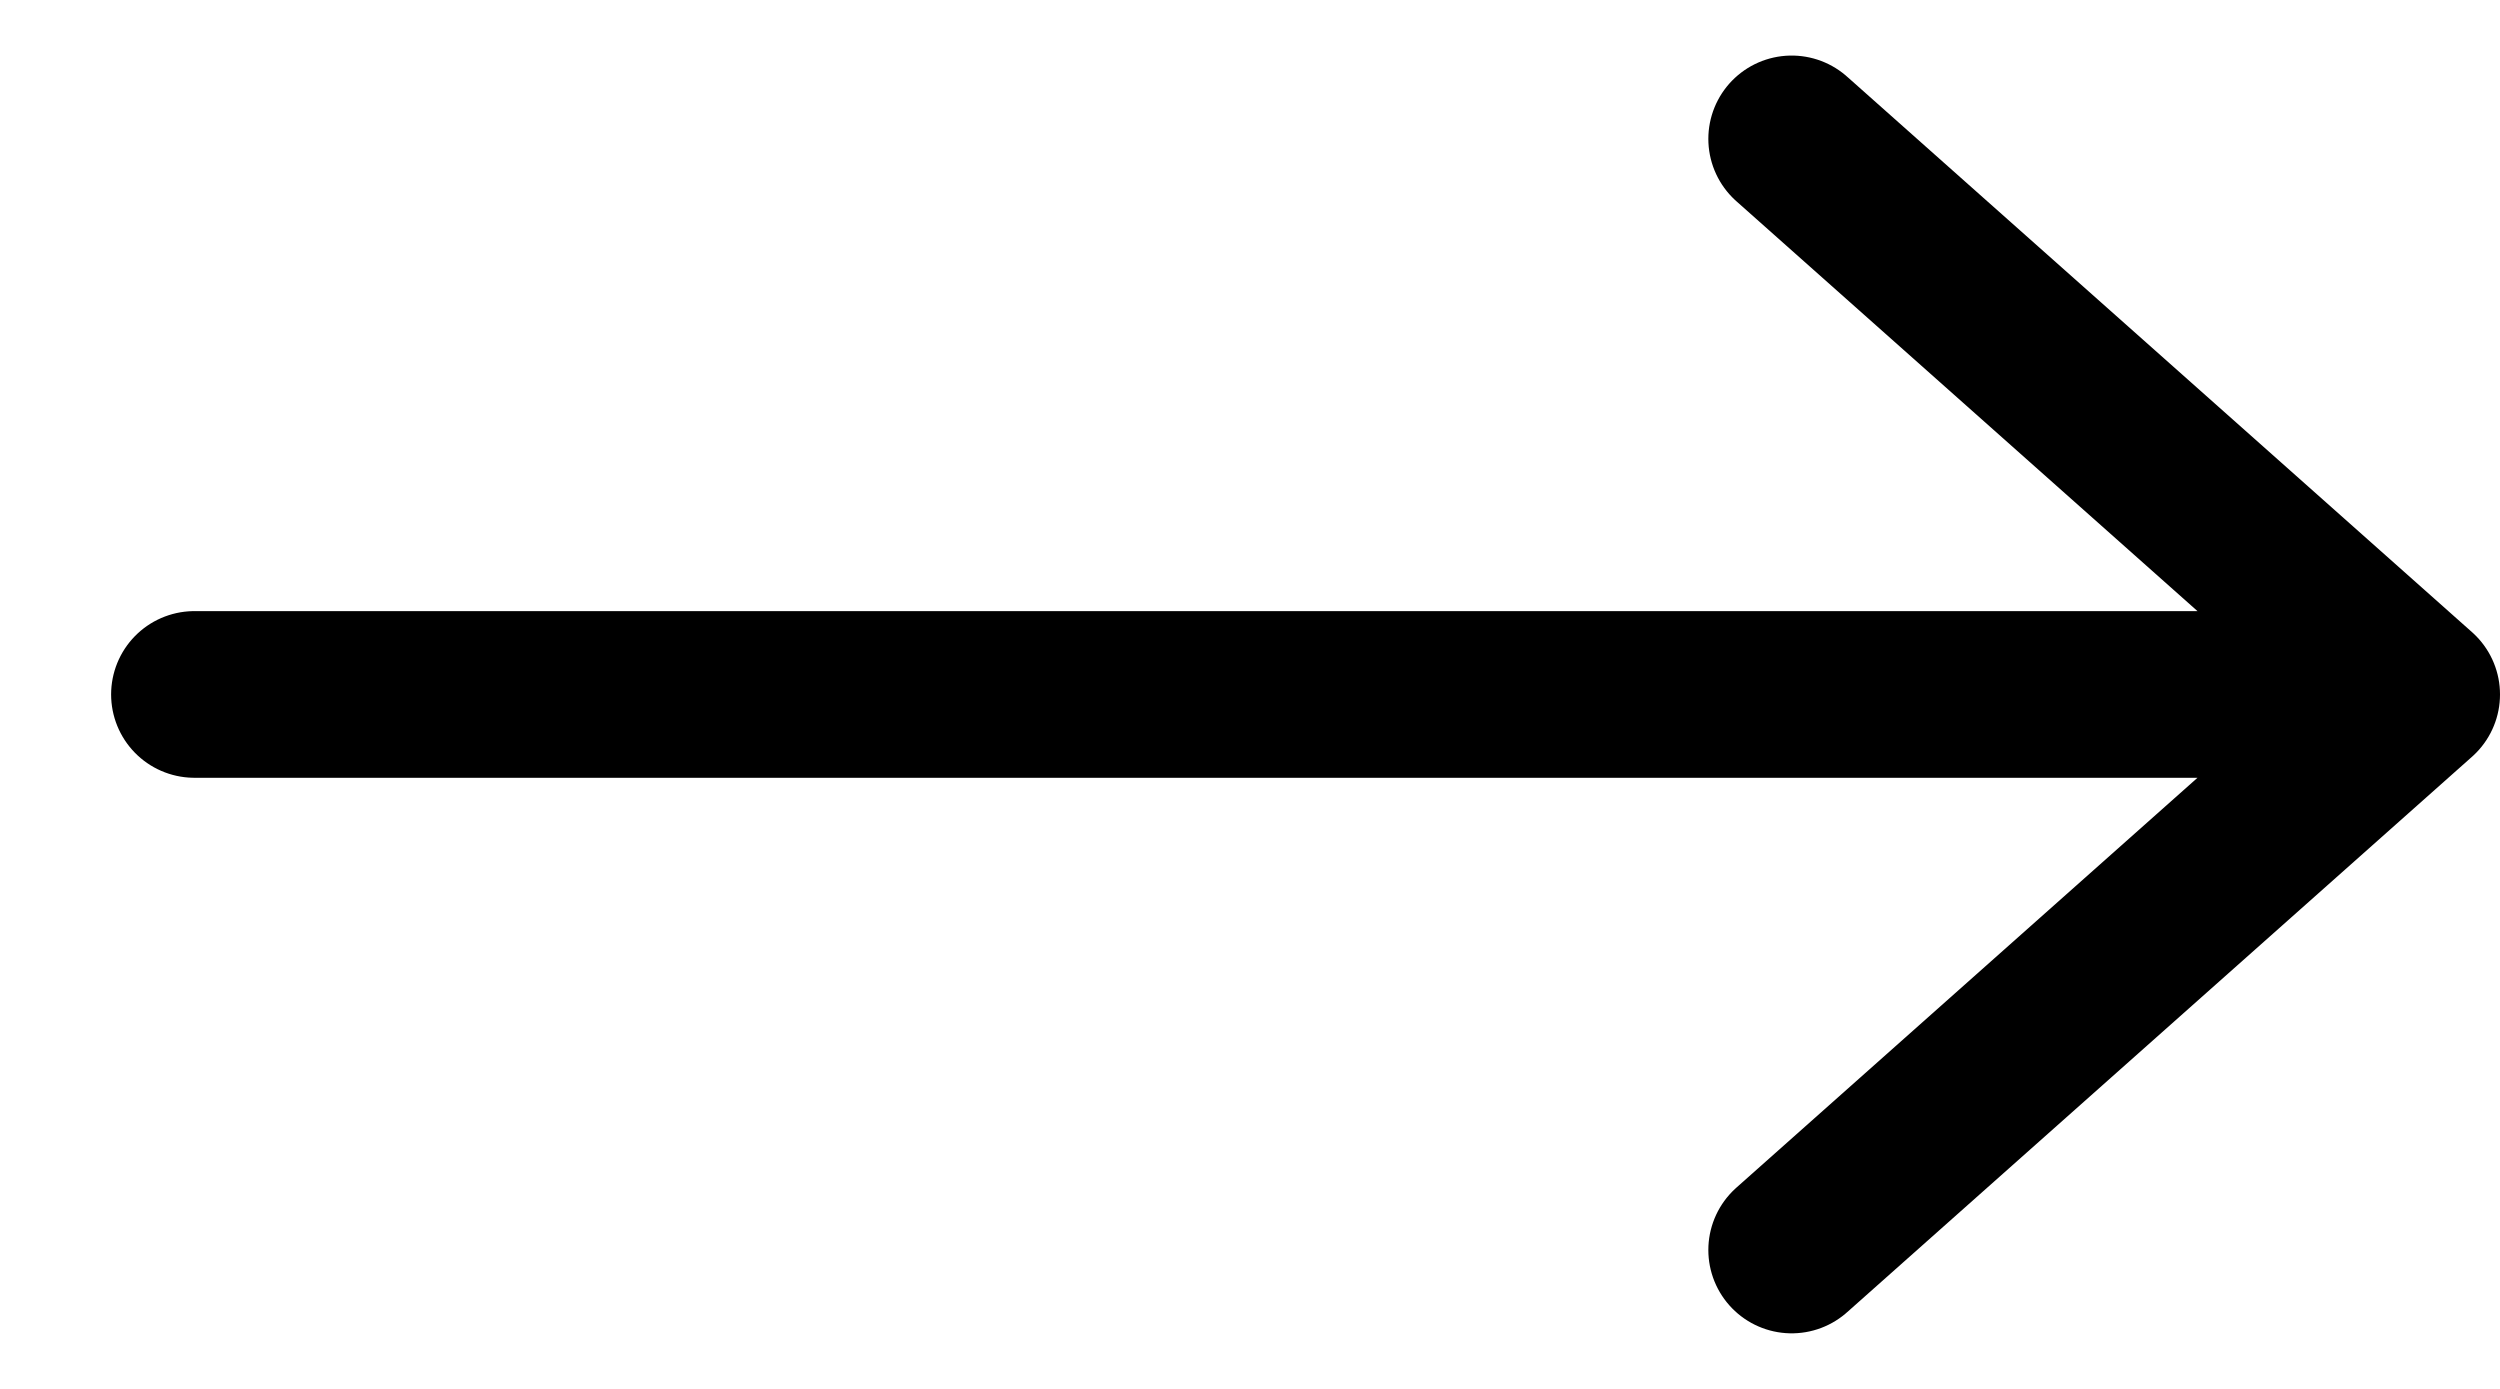
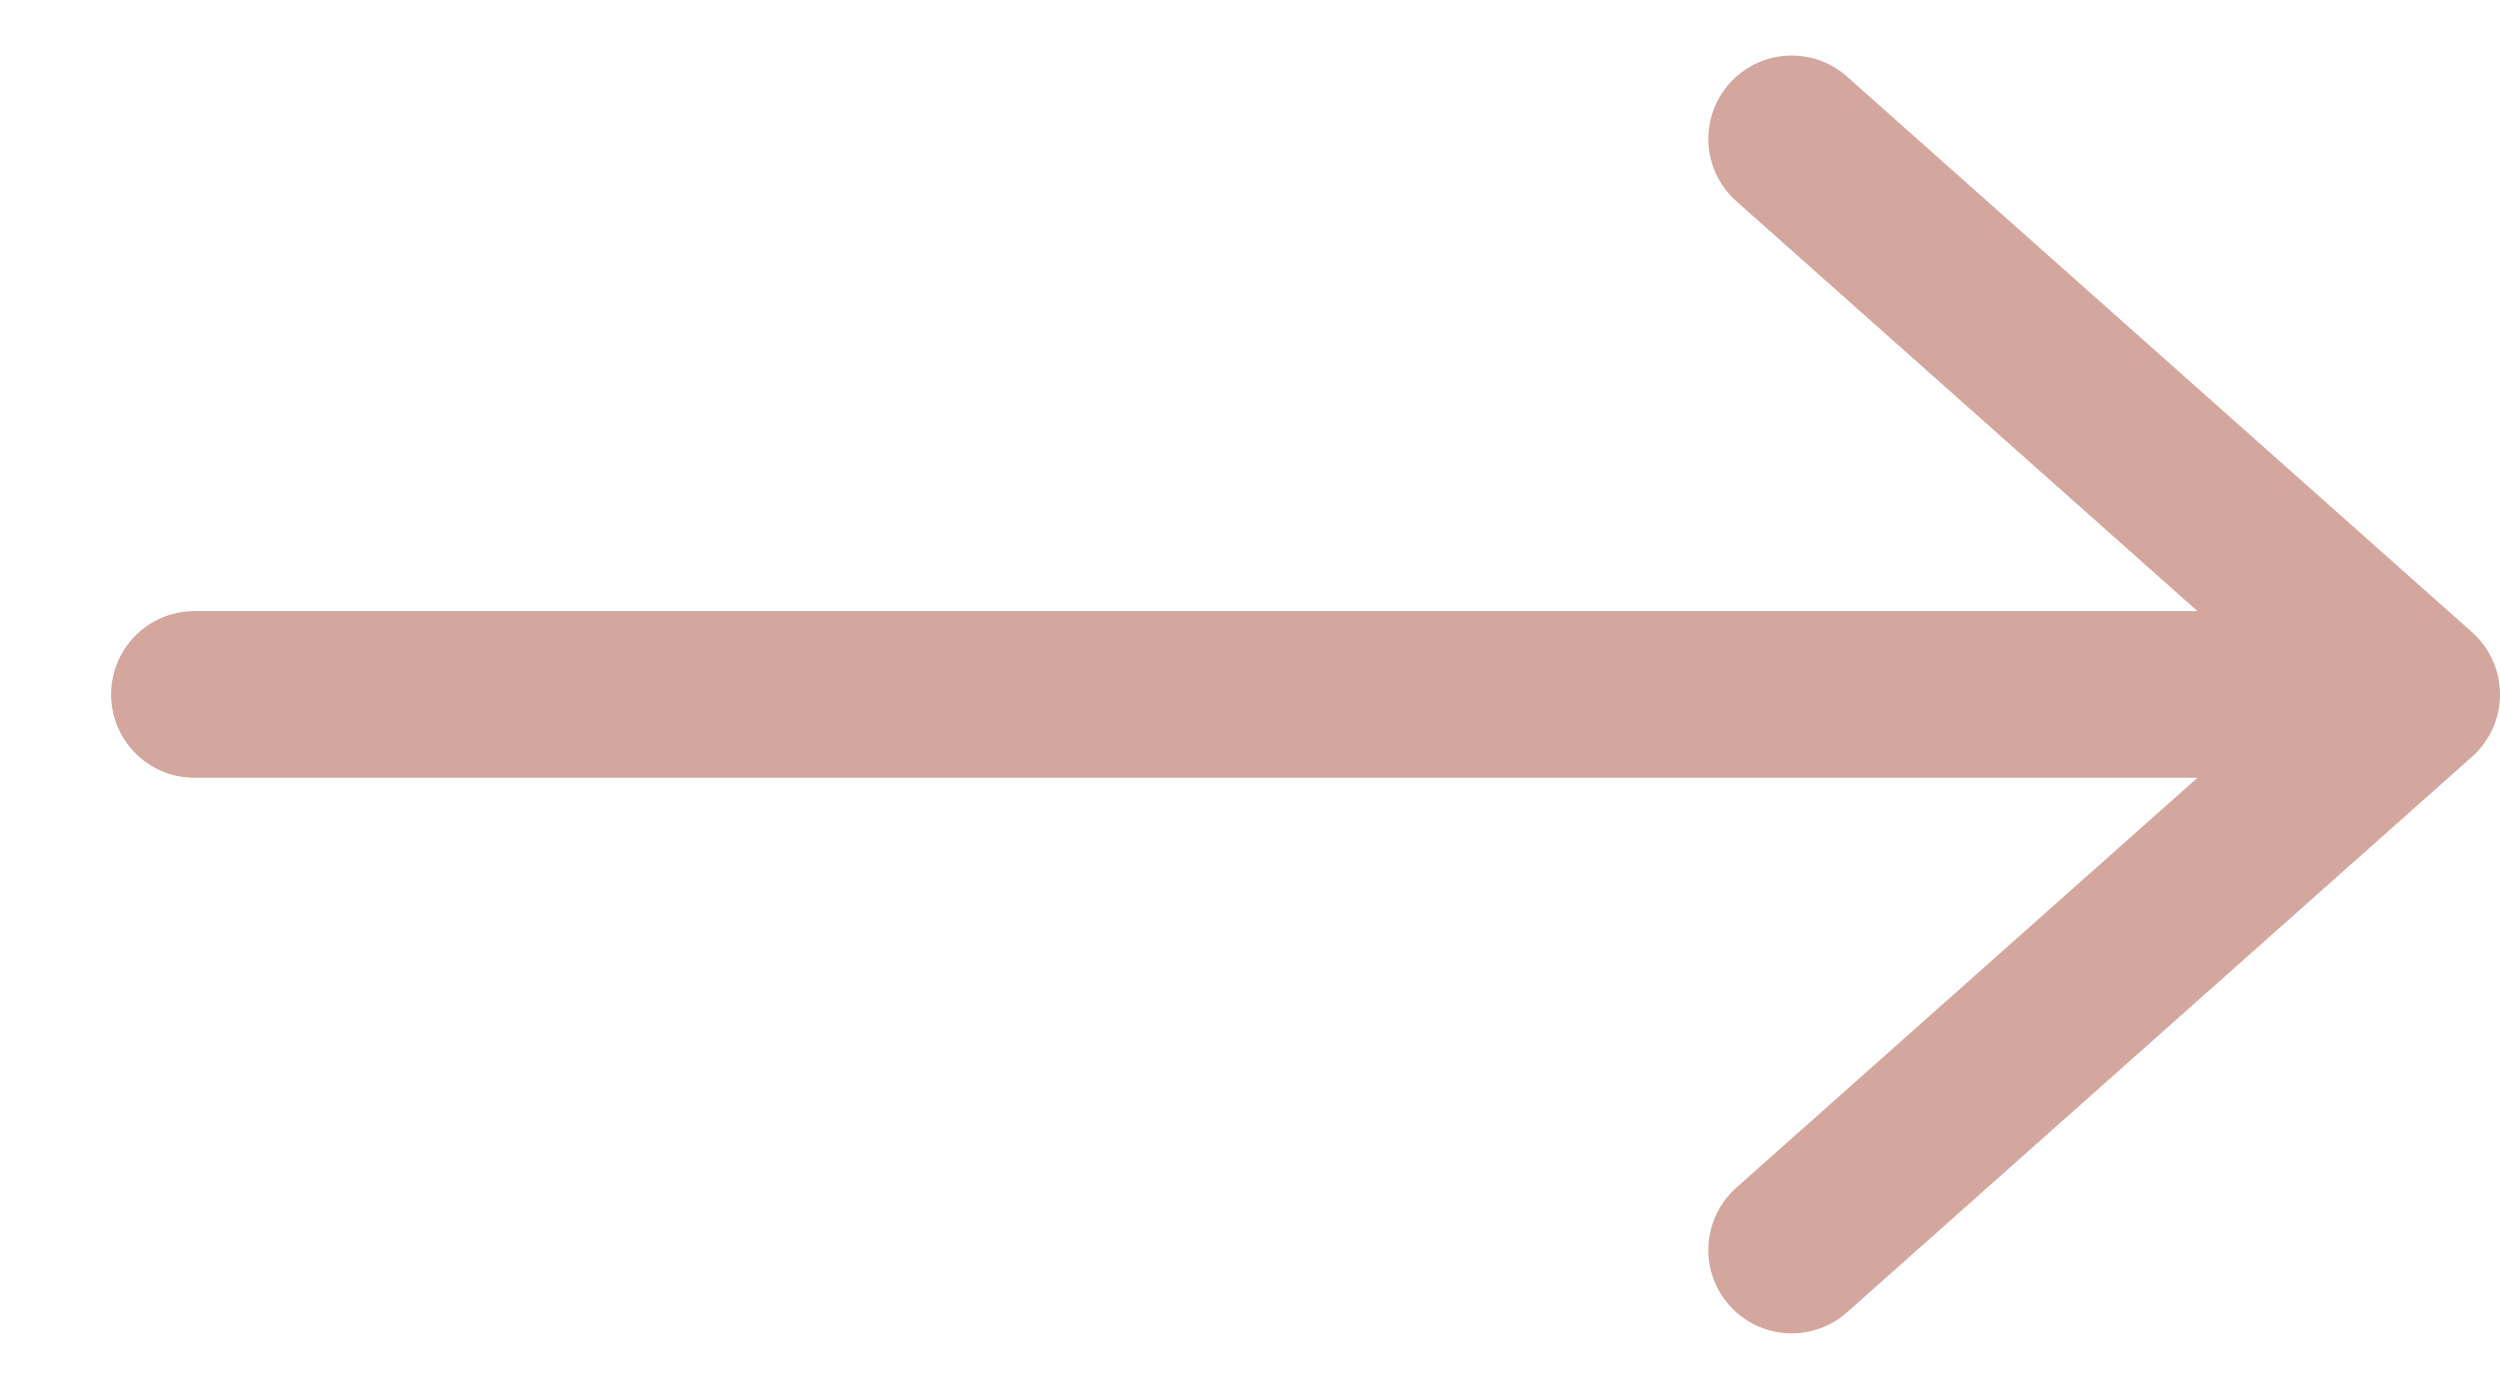
<svg xmlns="http://www.w3.org/2000/svg" width="18" height="10" viewBox="0 0 18 10" fill="none">
-   <path d="M12.9 1L17.4 5M17.4 5L12.9 9M17.4 5H1.4" stroke="black" stroke-width="1.2" stroke-linecap="round" stroke-linejoin="round" />
+   <path d="M12.9 1L17.4 5M17.4 5L12.9 9M17.4 5H1.4" stroke="#D3A79D" stroke-width="1.2" stroke-linecap="round" stroke-linejoin="round" />
</svg>
